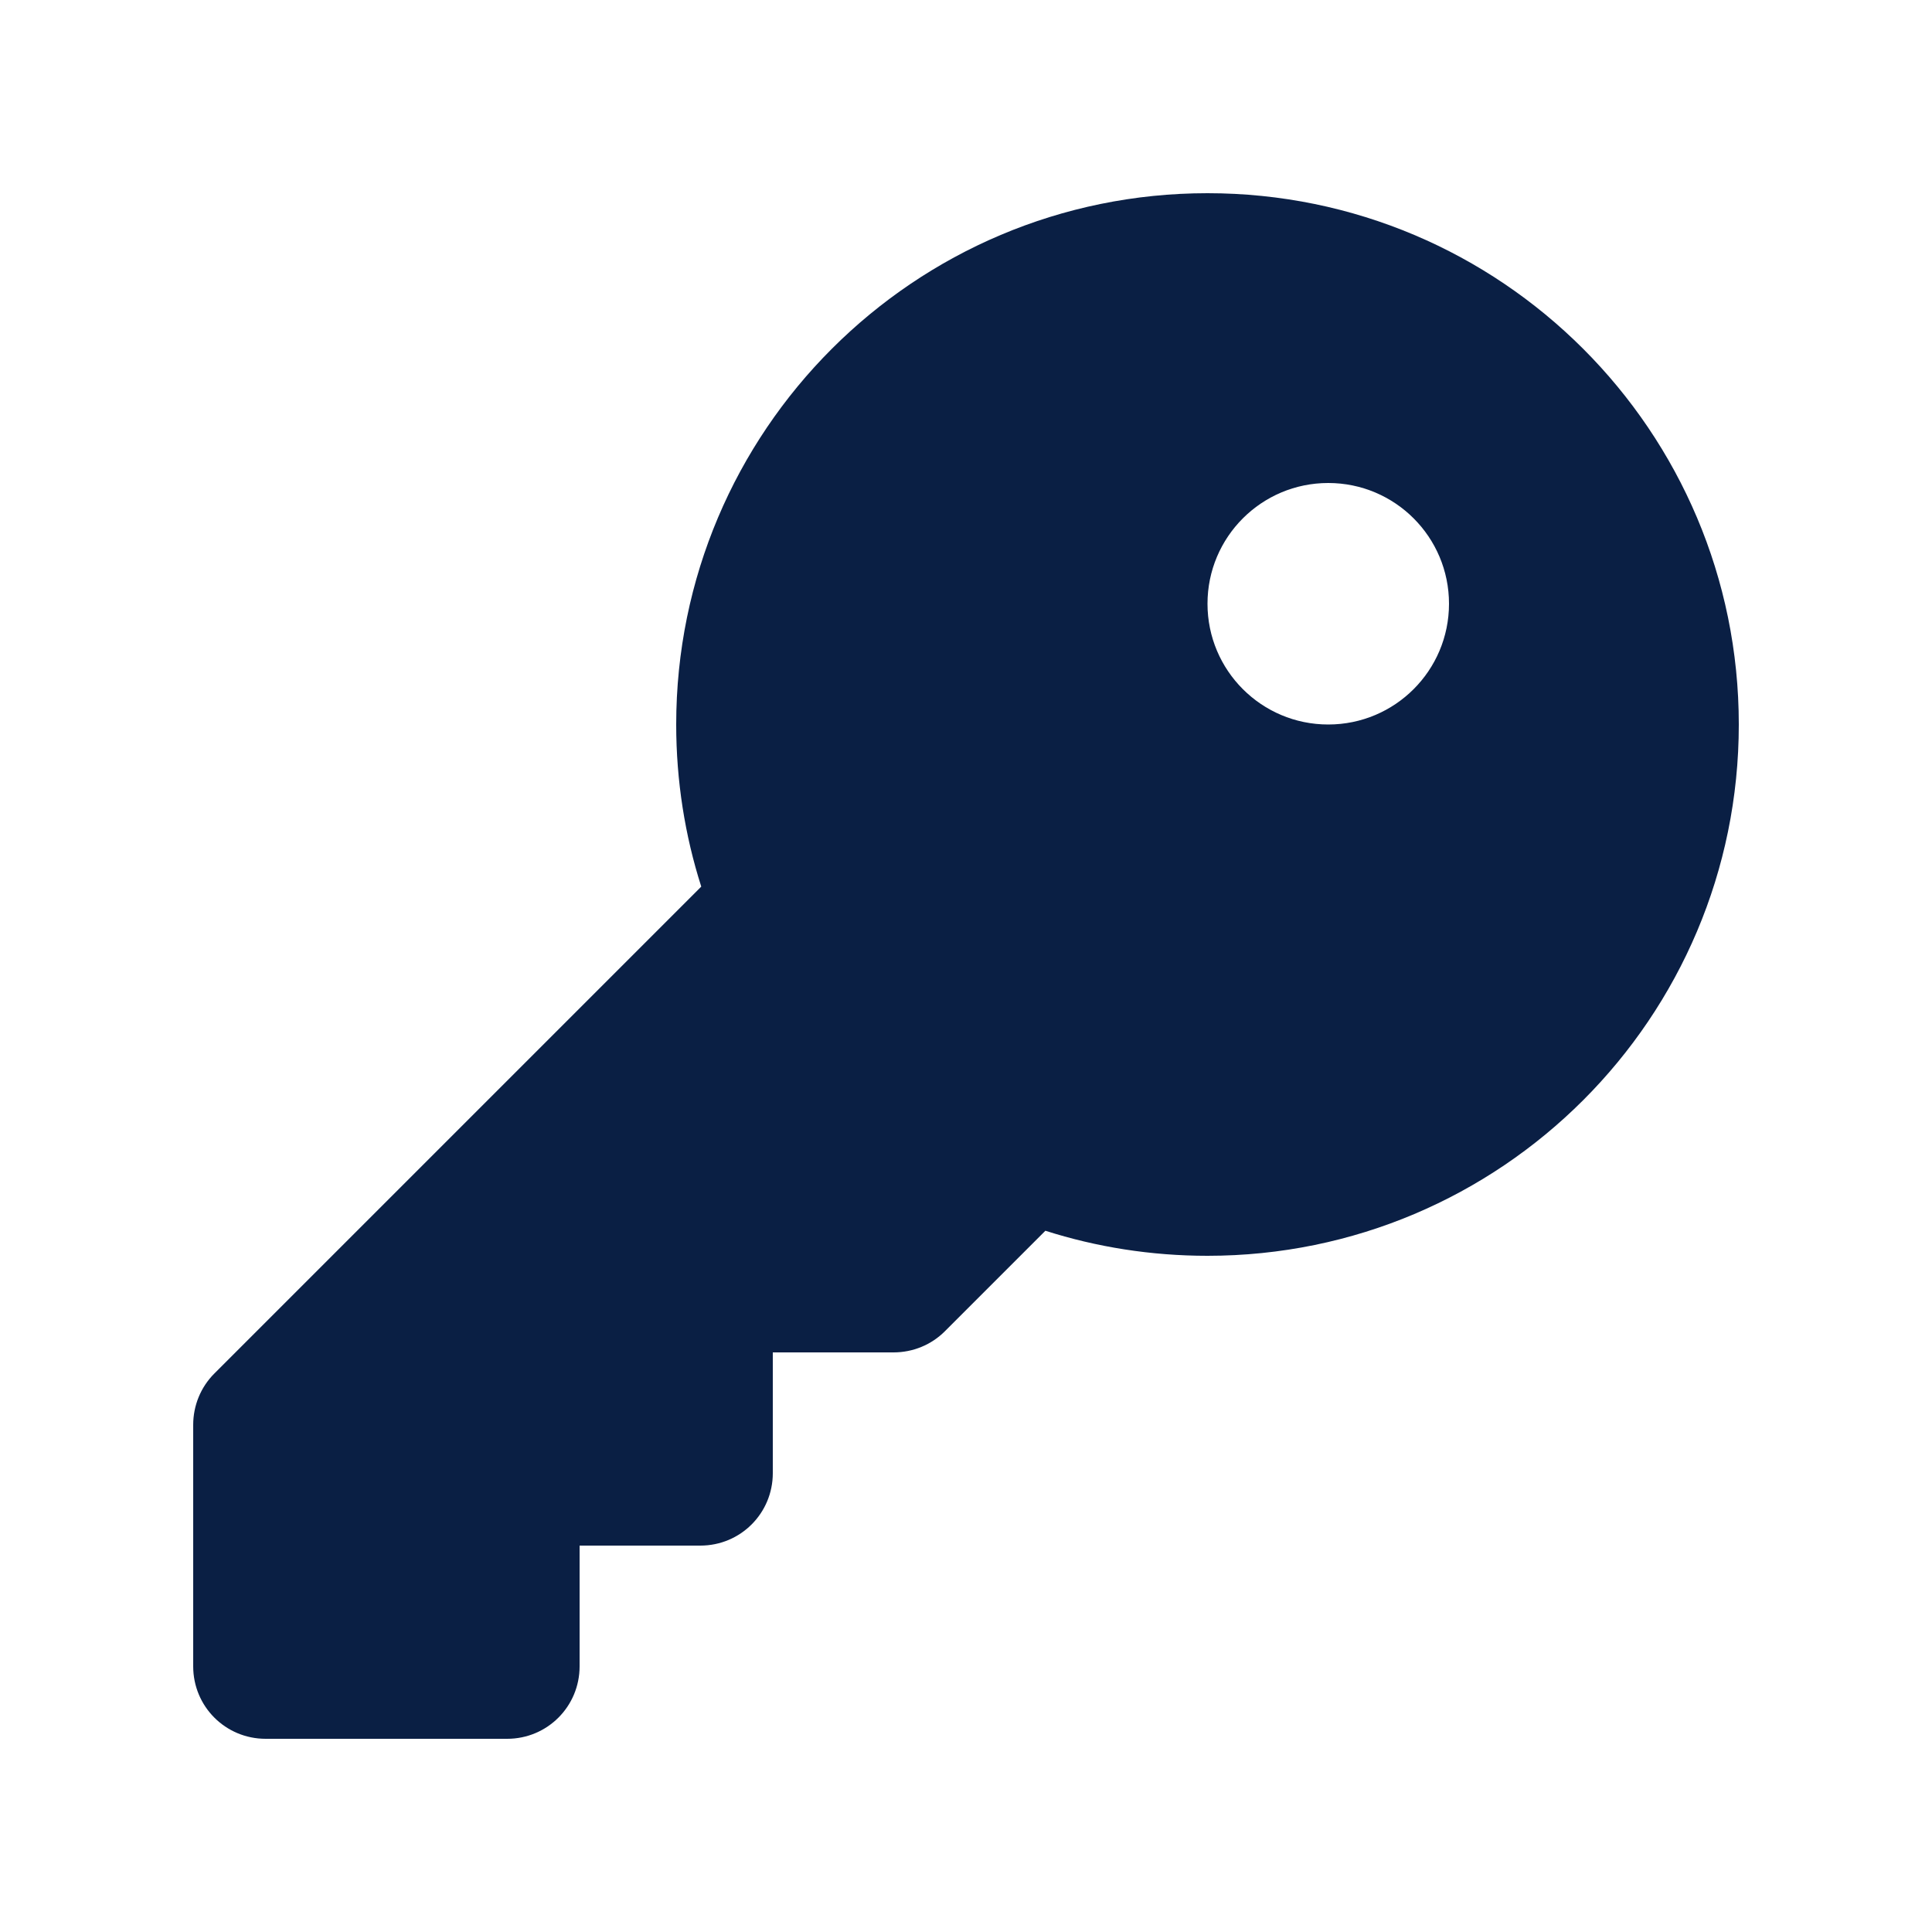
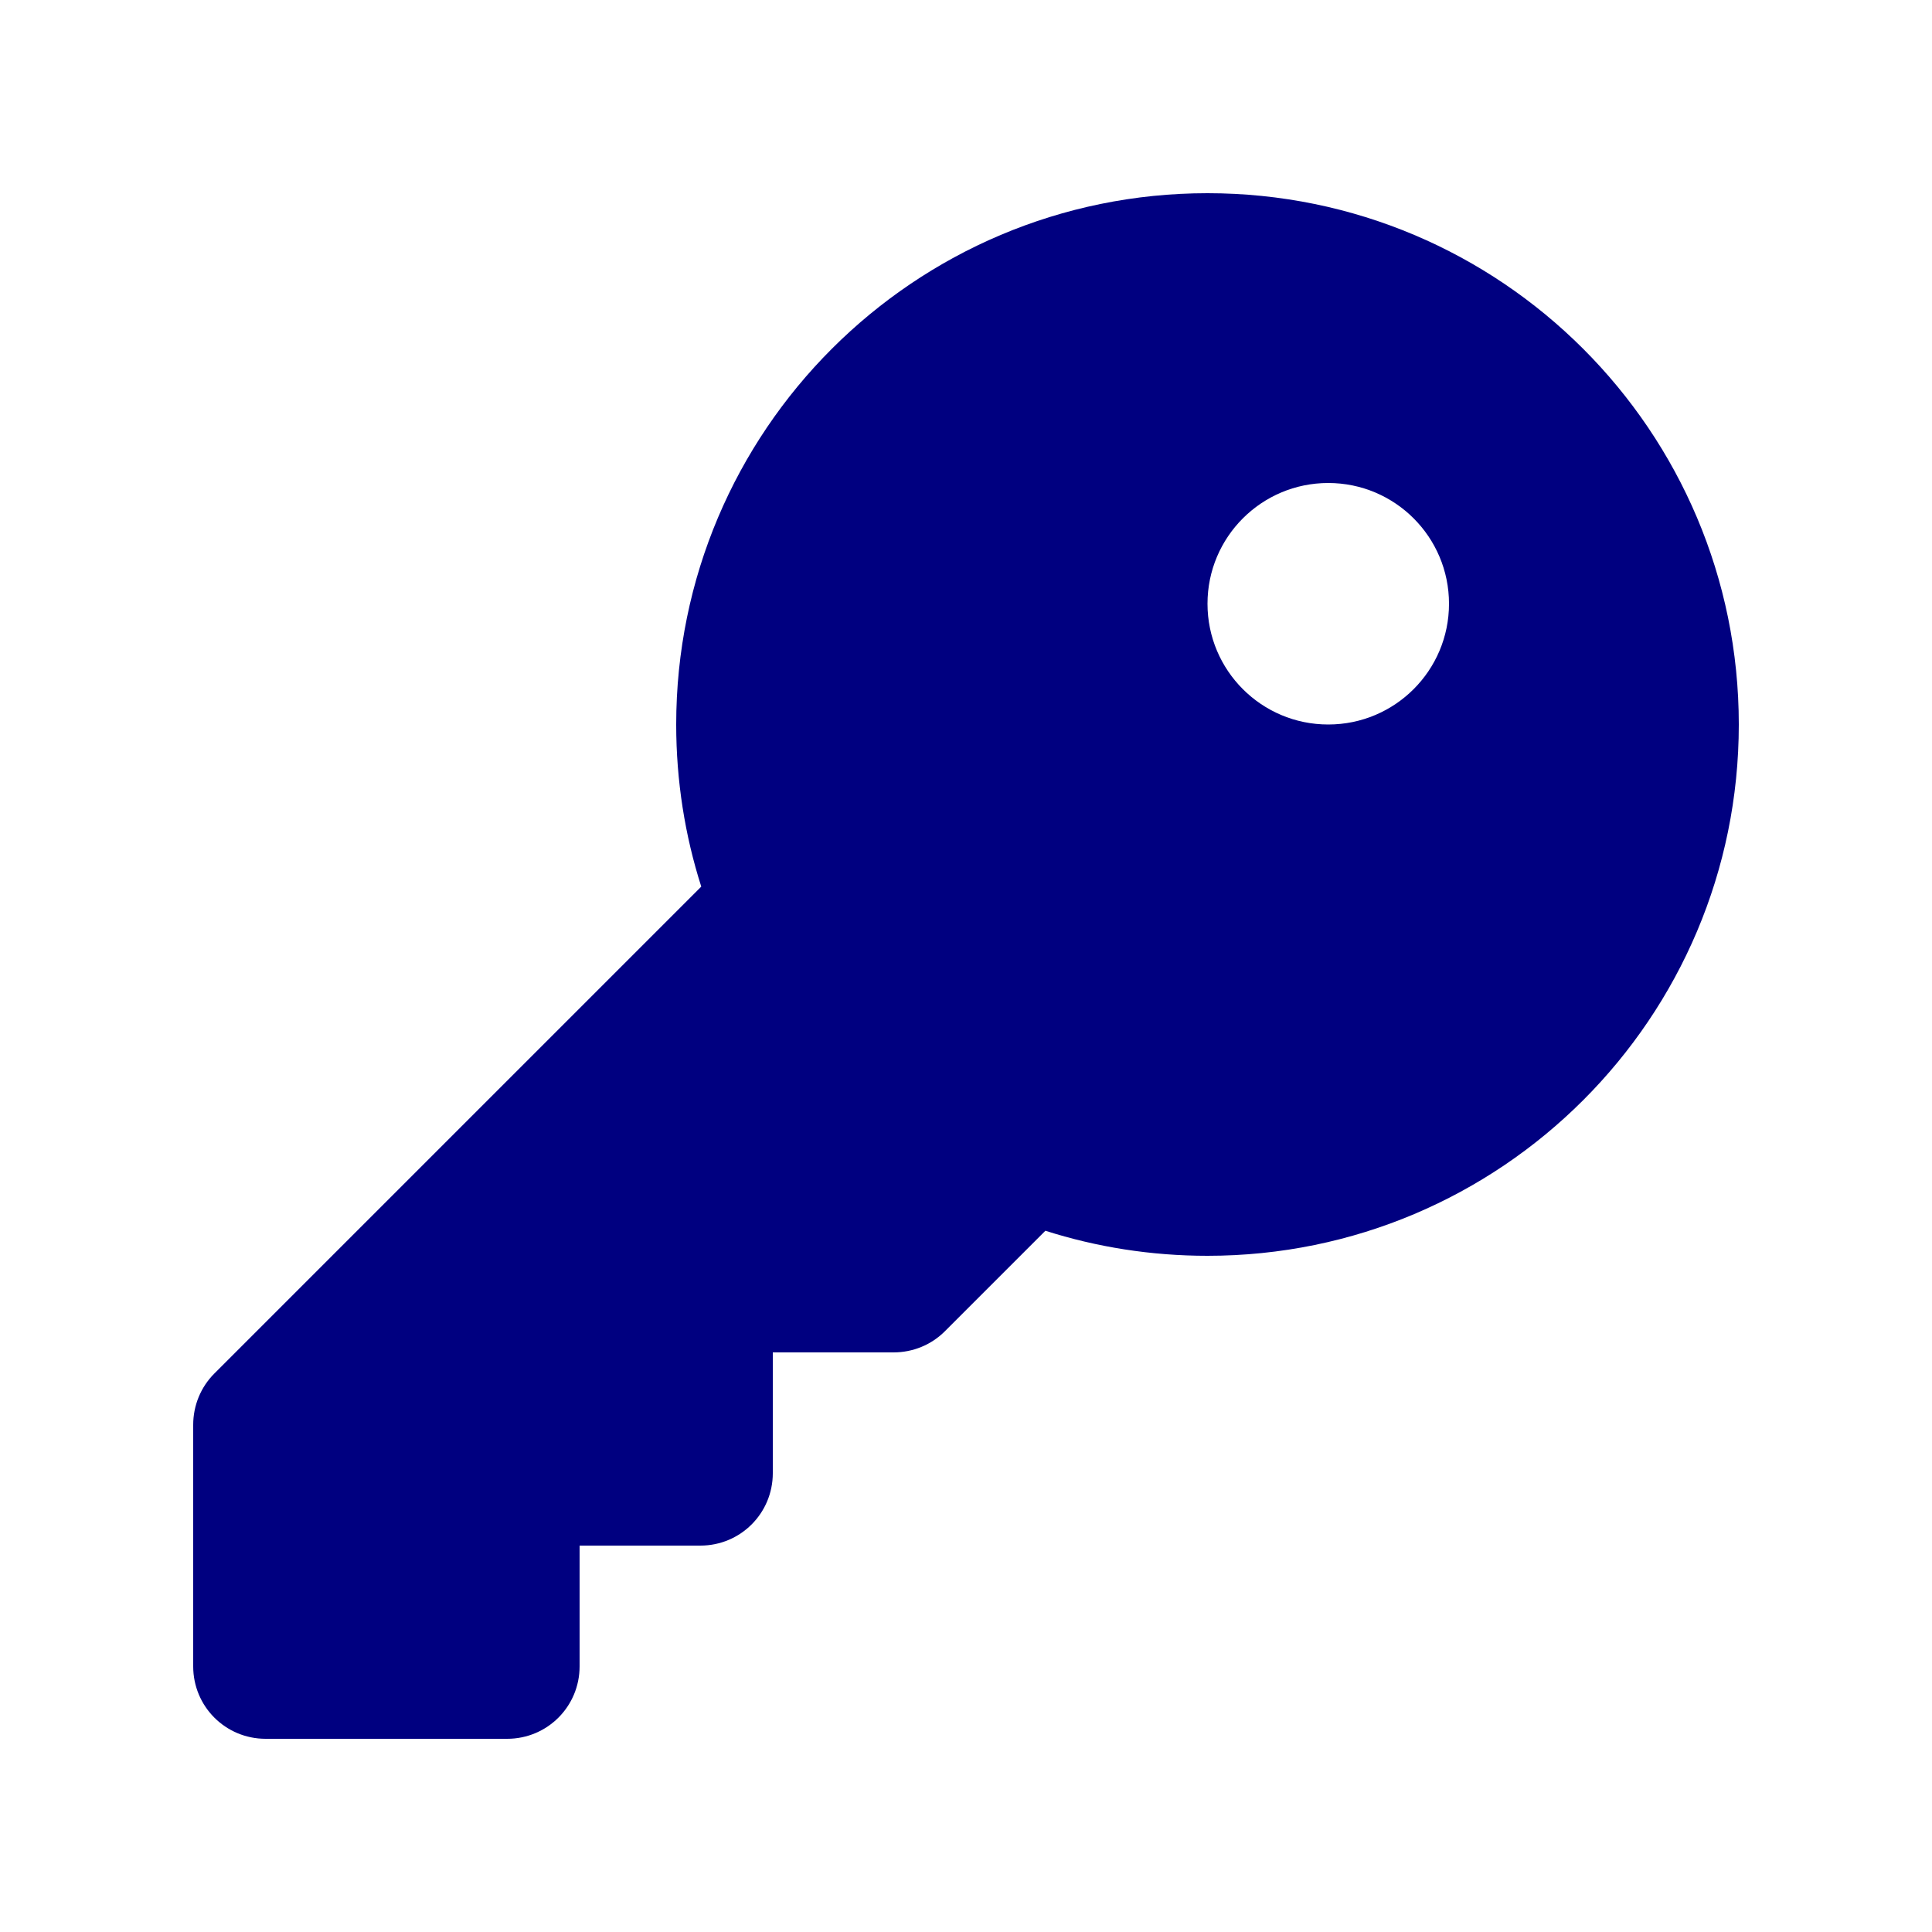
- <svg xmlns="http://www.w3.org/2000/svg" viewBox="0 0 640 640" fill="#0A1F44">
+ <svg xmlns="http://www.w3.org/2000/svg" viewBox="0 0 640 640" fill="#000080">
  <path d="M400 416C497.2 416 576 337.2 576 240C576 142.8 497.2 64 400 64C302.8 64 224 142.8 224 240C224 258.7 226.9 276.8 232.3 293.7L71 455C66.5 459.5 64 465.6 64 472L64 552C64 565.3 74.7 576 88 576L168 576C181.3 576 192 565.3 192 552L192 512L232 512C245.3 512 256 501.3 256 488L256 448L296 448C302.4 448 308.5 445.5 313 441L346.3 407.7C363.2 413.1 381.3 416 400 416zM440 160C462.1 160 480 177.9 480 200C480 222.1 462.1 240 440 240C417.9 240 400 222.1 400 200C400 177.9 417.9 160 440 160z" />
</svg>
